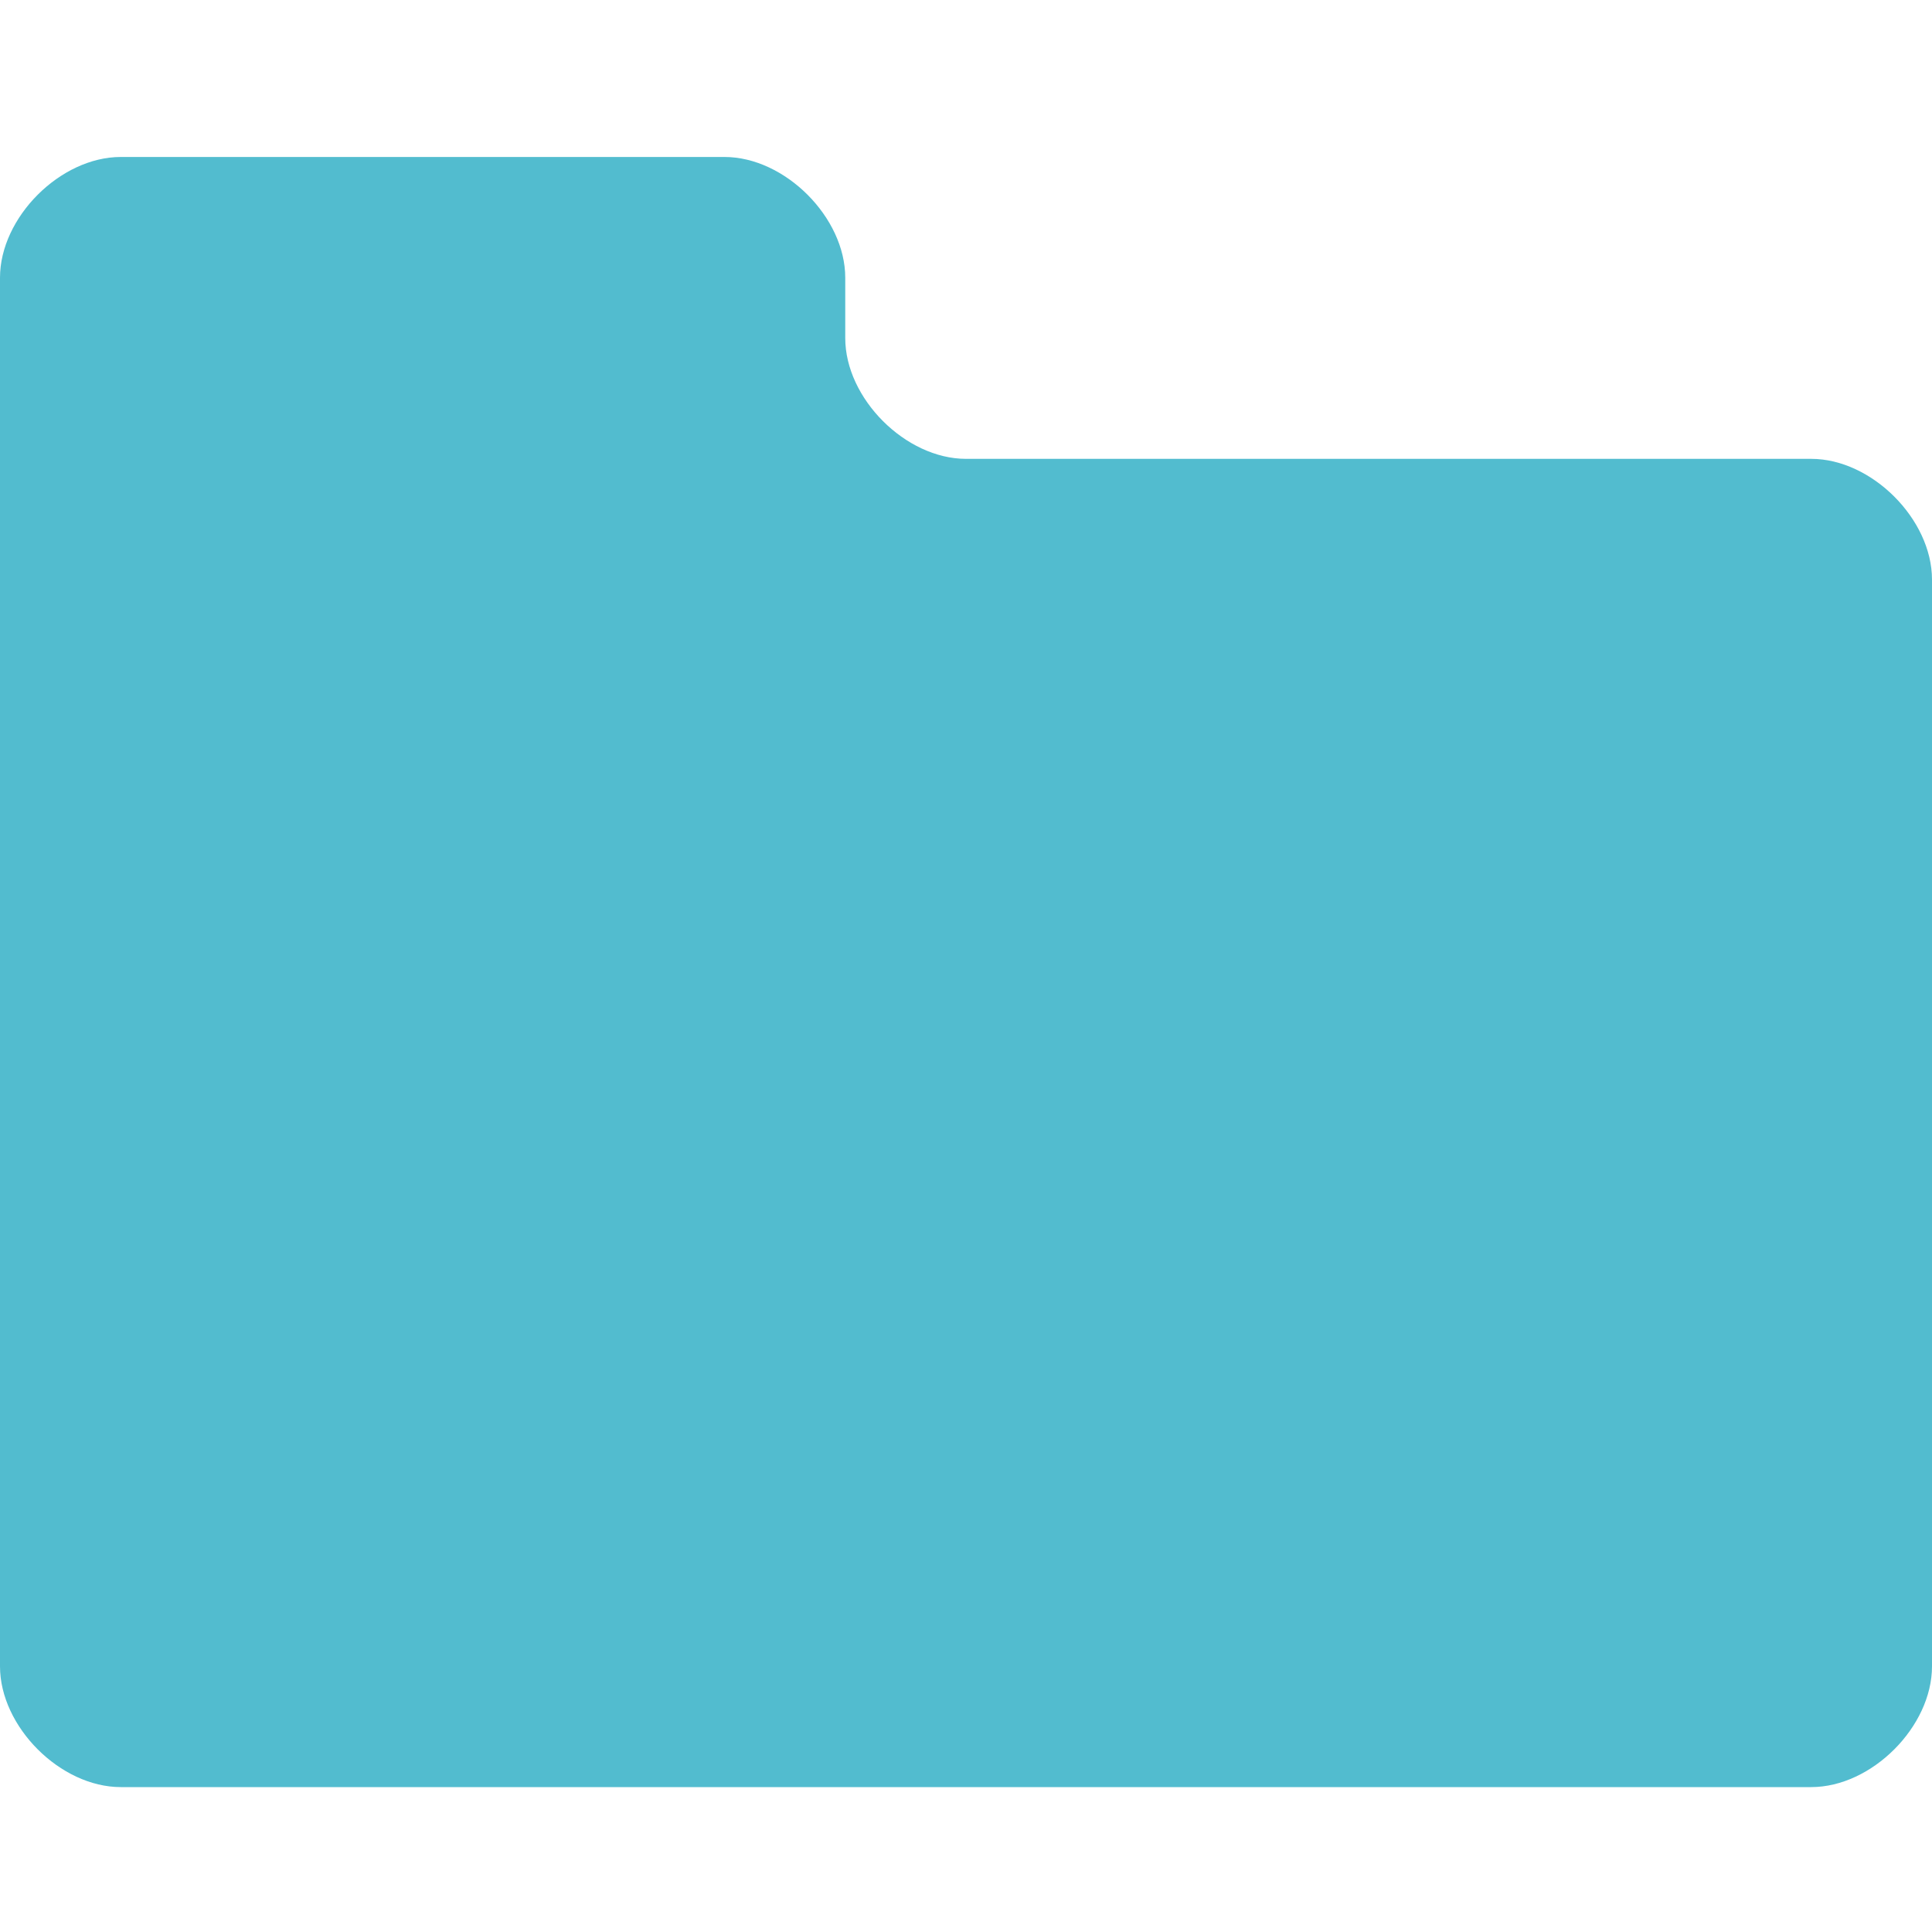
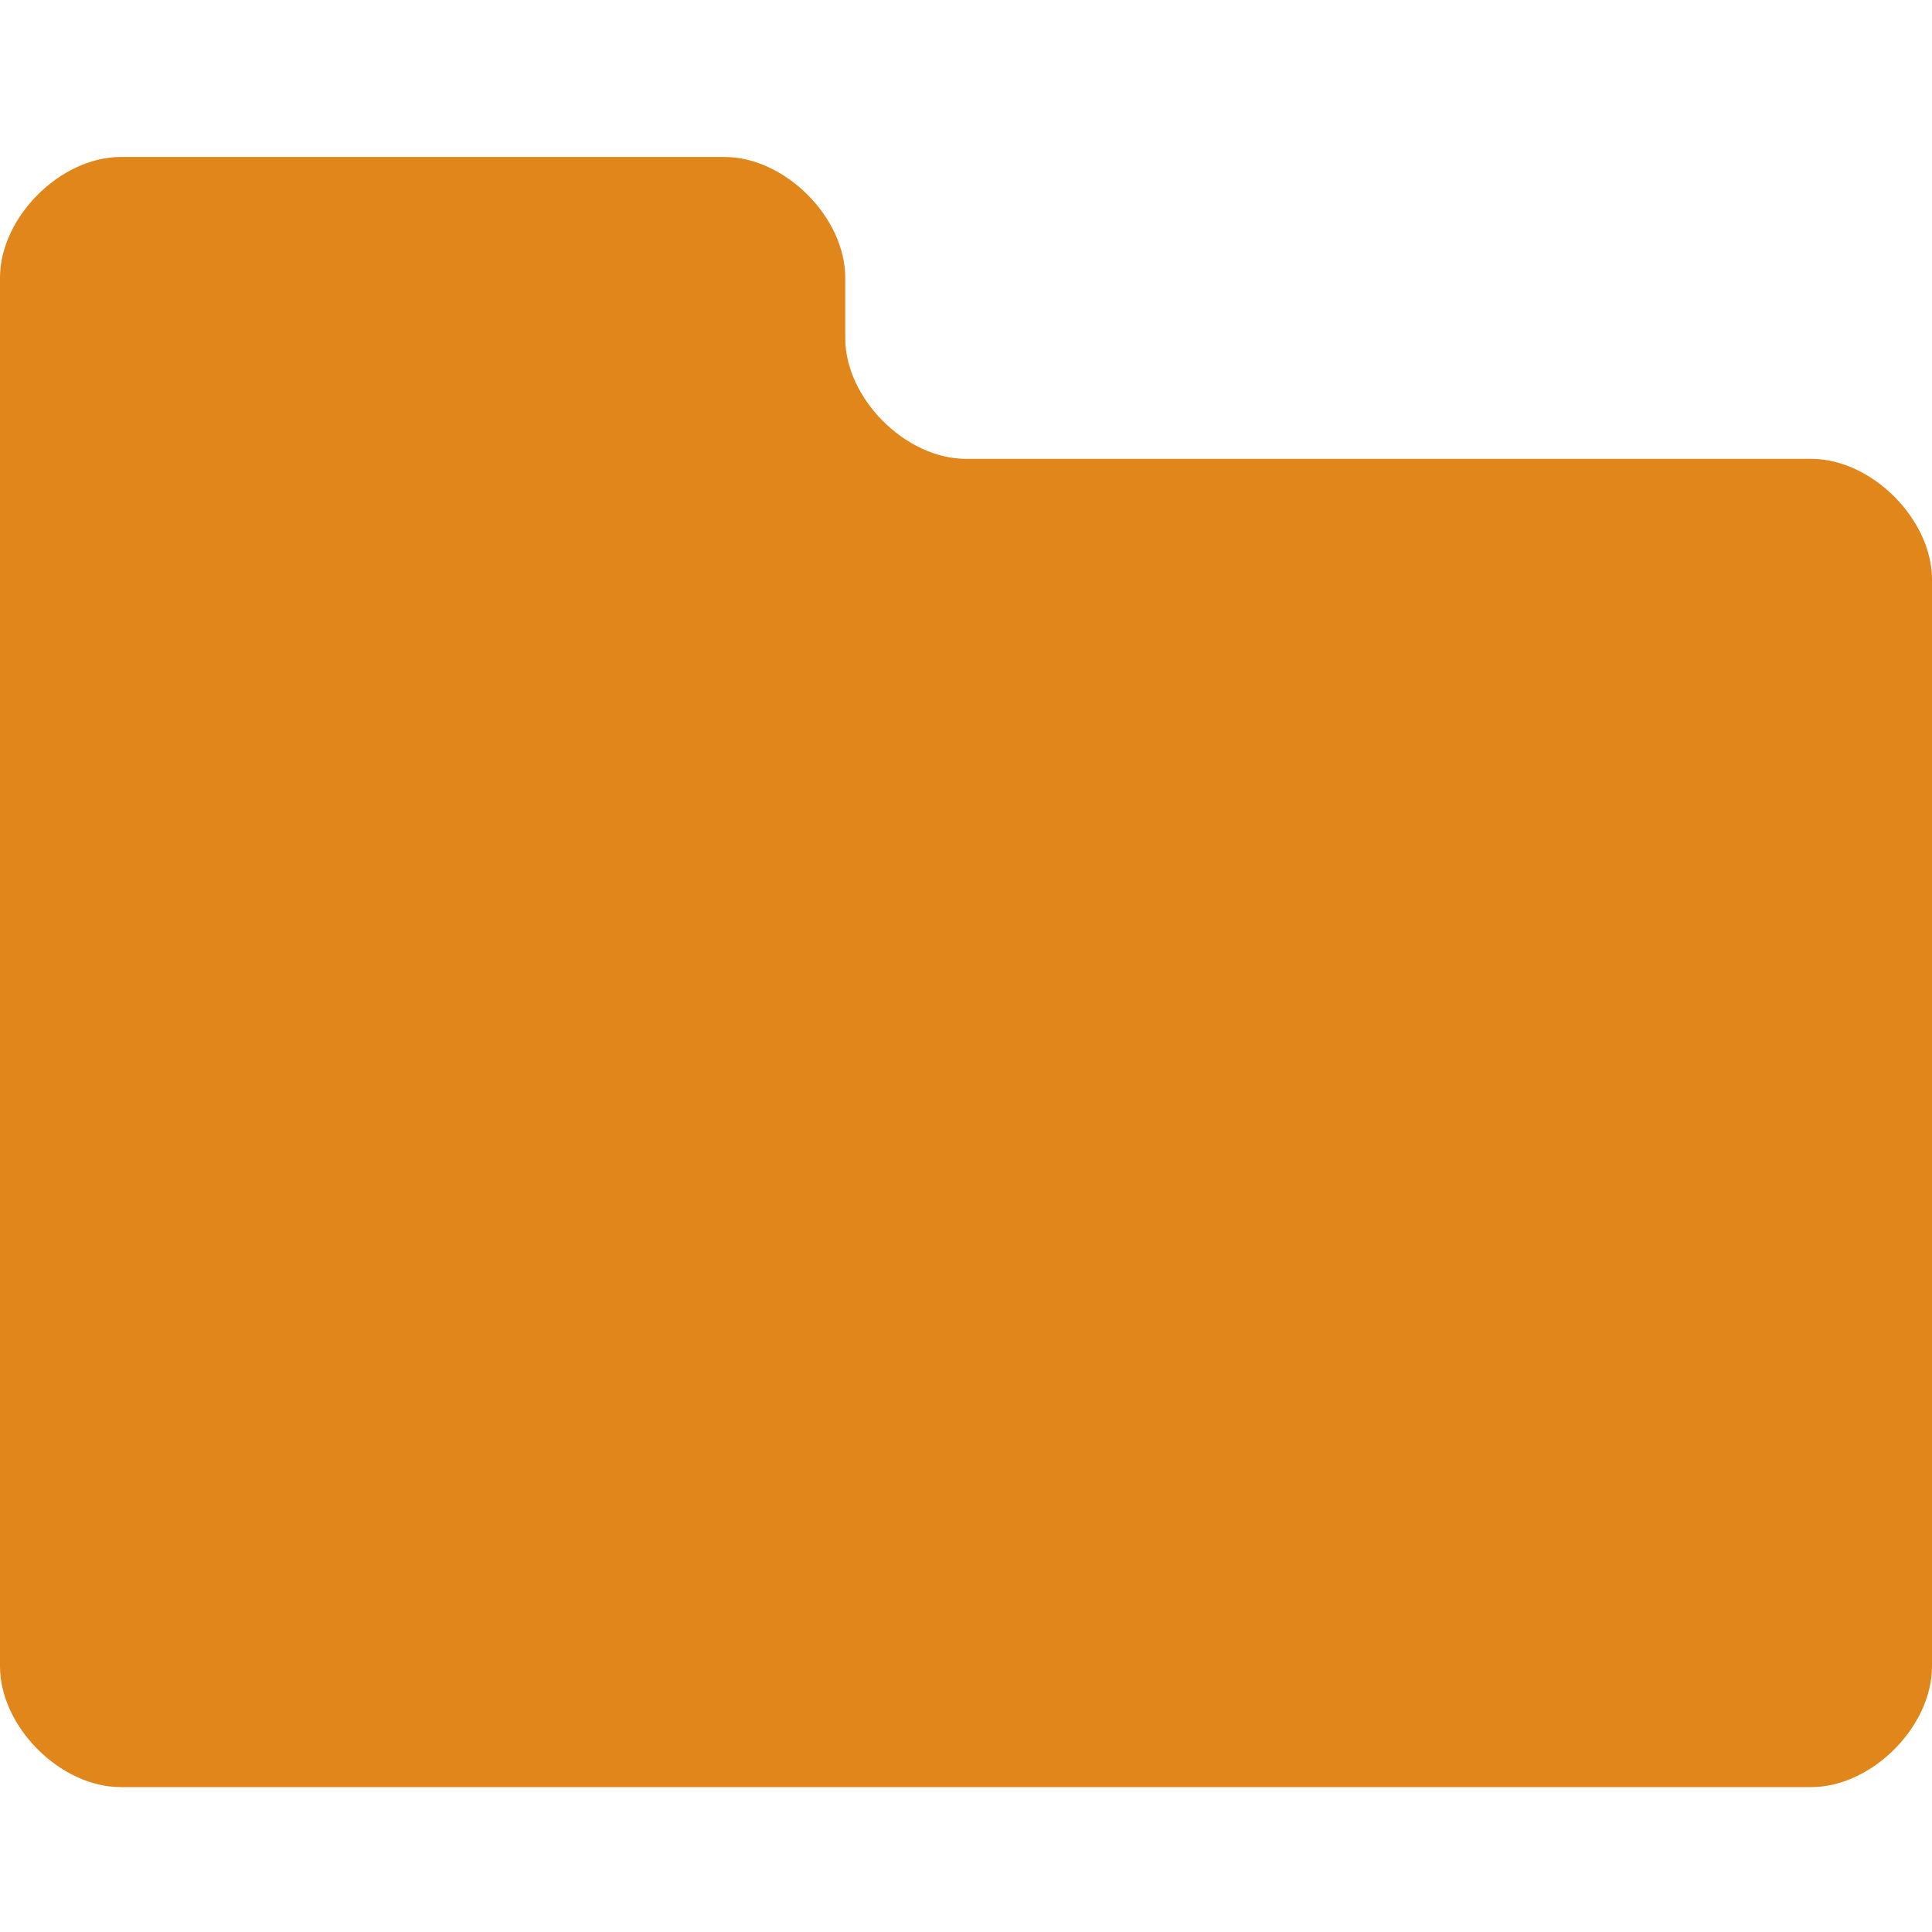
<svg xmlns="http://www.w3.org/2000/svg" version="1.1" x="0px" y="0px" width="16px" height="16px" viewBox="0 -1.3 16 16" style="overflow:visible;enable-background:new 0 -1.3 16 16;" xml:space="preserve" preserveAspectRatio="xMinYMid meet">
  <defs>
</defs>
-   <path style="fill:#52bccf;" d="M8,2.5c-0.5,0-1-0.5-1-1V1c0-0.5-0.5-1-1-1H1C0.5,0,0,0.5,0,1v0.5c0,0.5,0,11,0,11c0,0.5,0.5,1,1,1  h14c0.5,0,1-0.5,1-1v-9c0-0.5-0.5-1-1-1H8z" />
+   <path style="fill:#E0861A;" d="M8,2.5c-0.5,0-1-0.5-1-1V1c0-0.5-0.5-1-1-1H1C0.5,0,0,0.5,0,1v0.5c0,0.5,0,11,0,11c0,0.5,0.5,1,1,1  h14c0.5,0,1-0.5,1-1v-9c0-0.5-0.5-1-1-1H8z" />
</svg>
